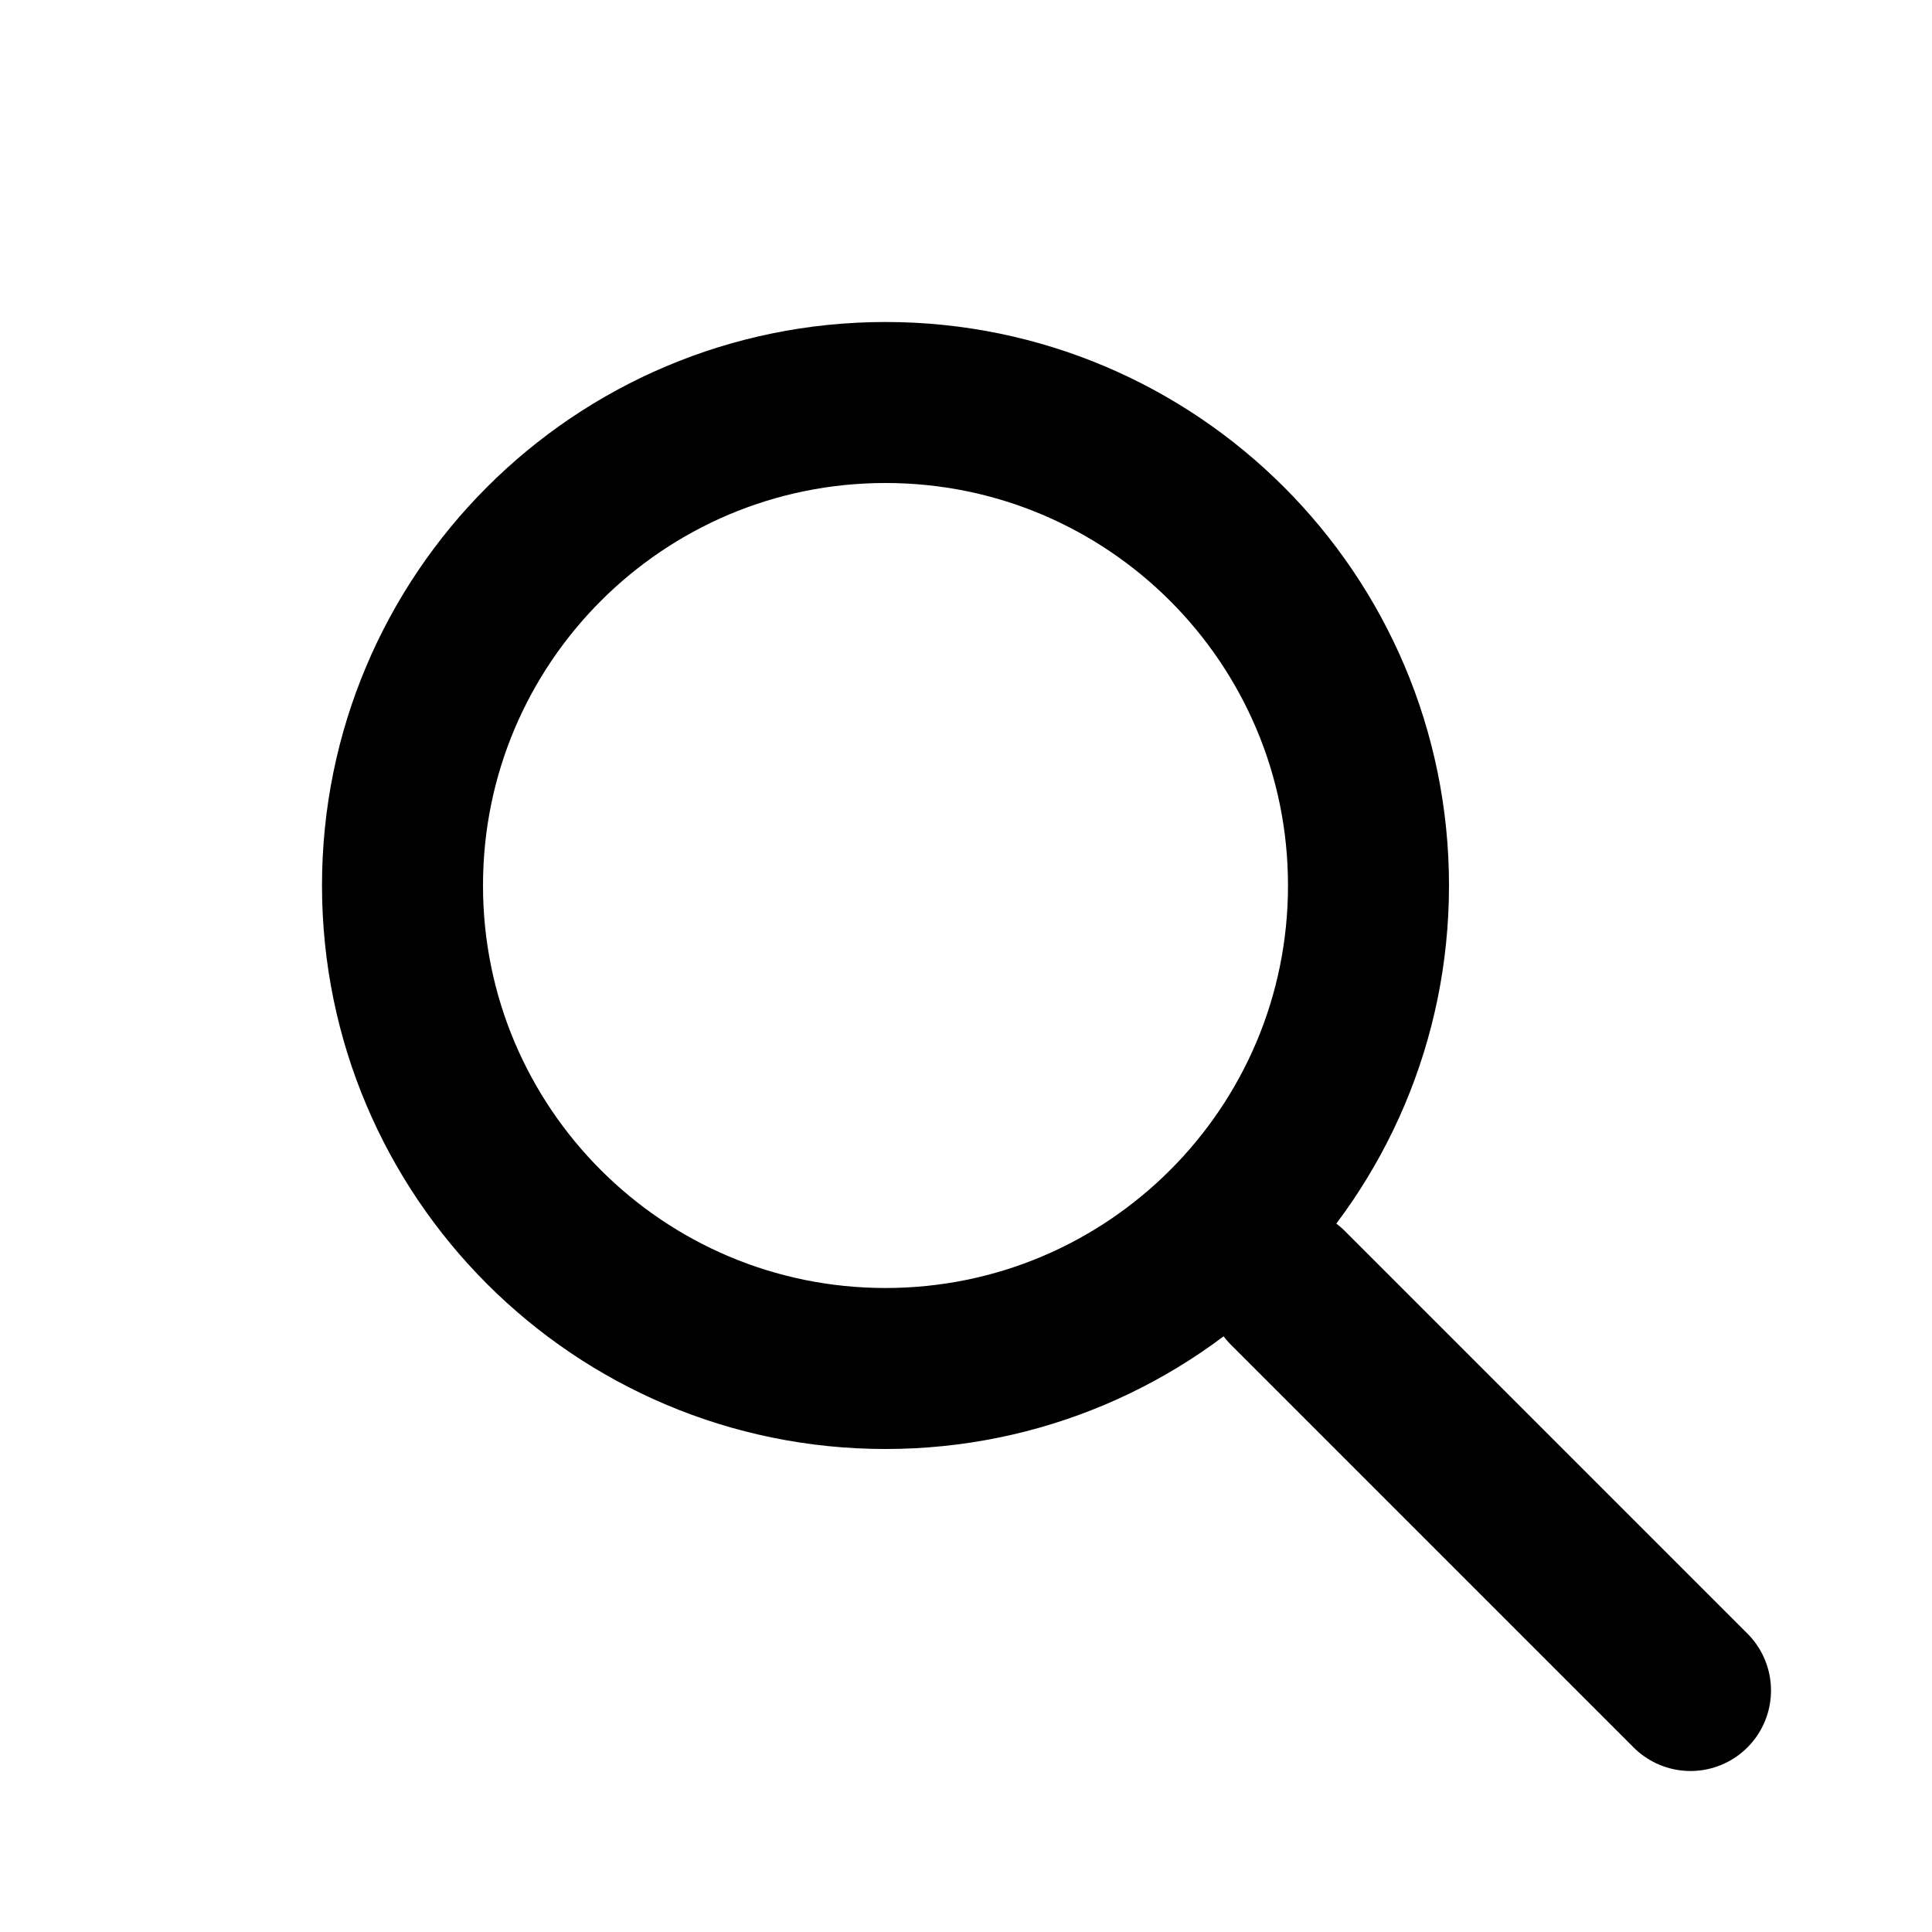
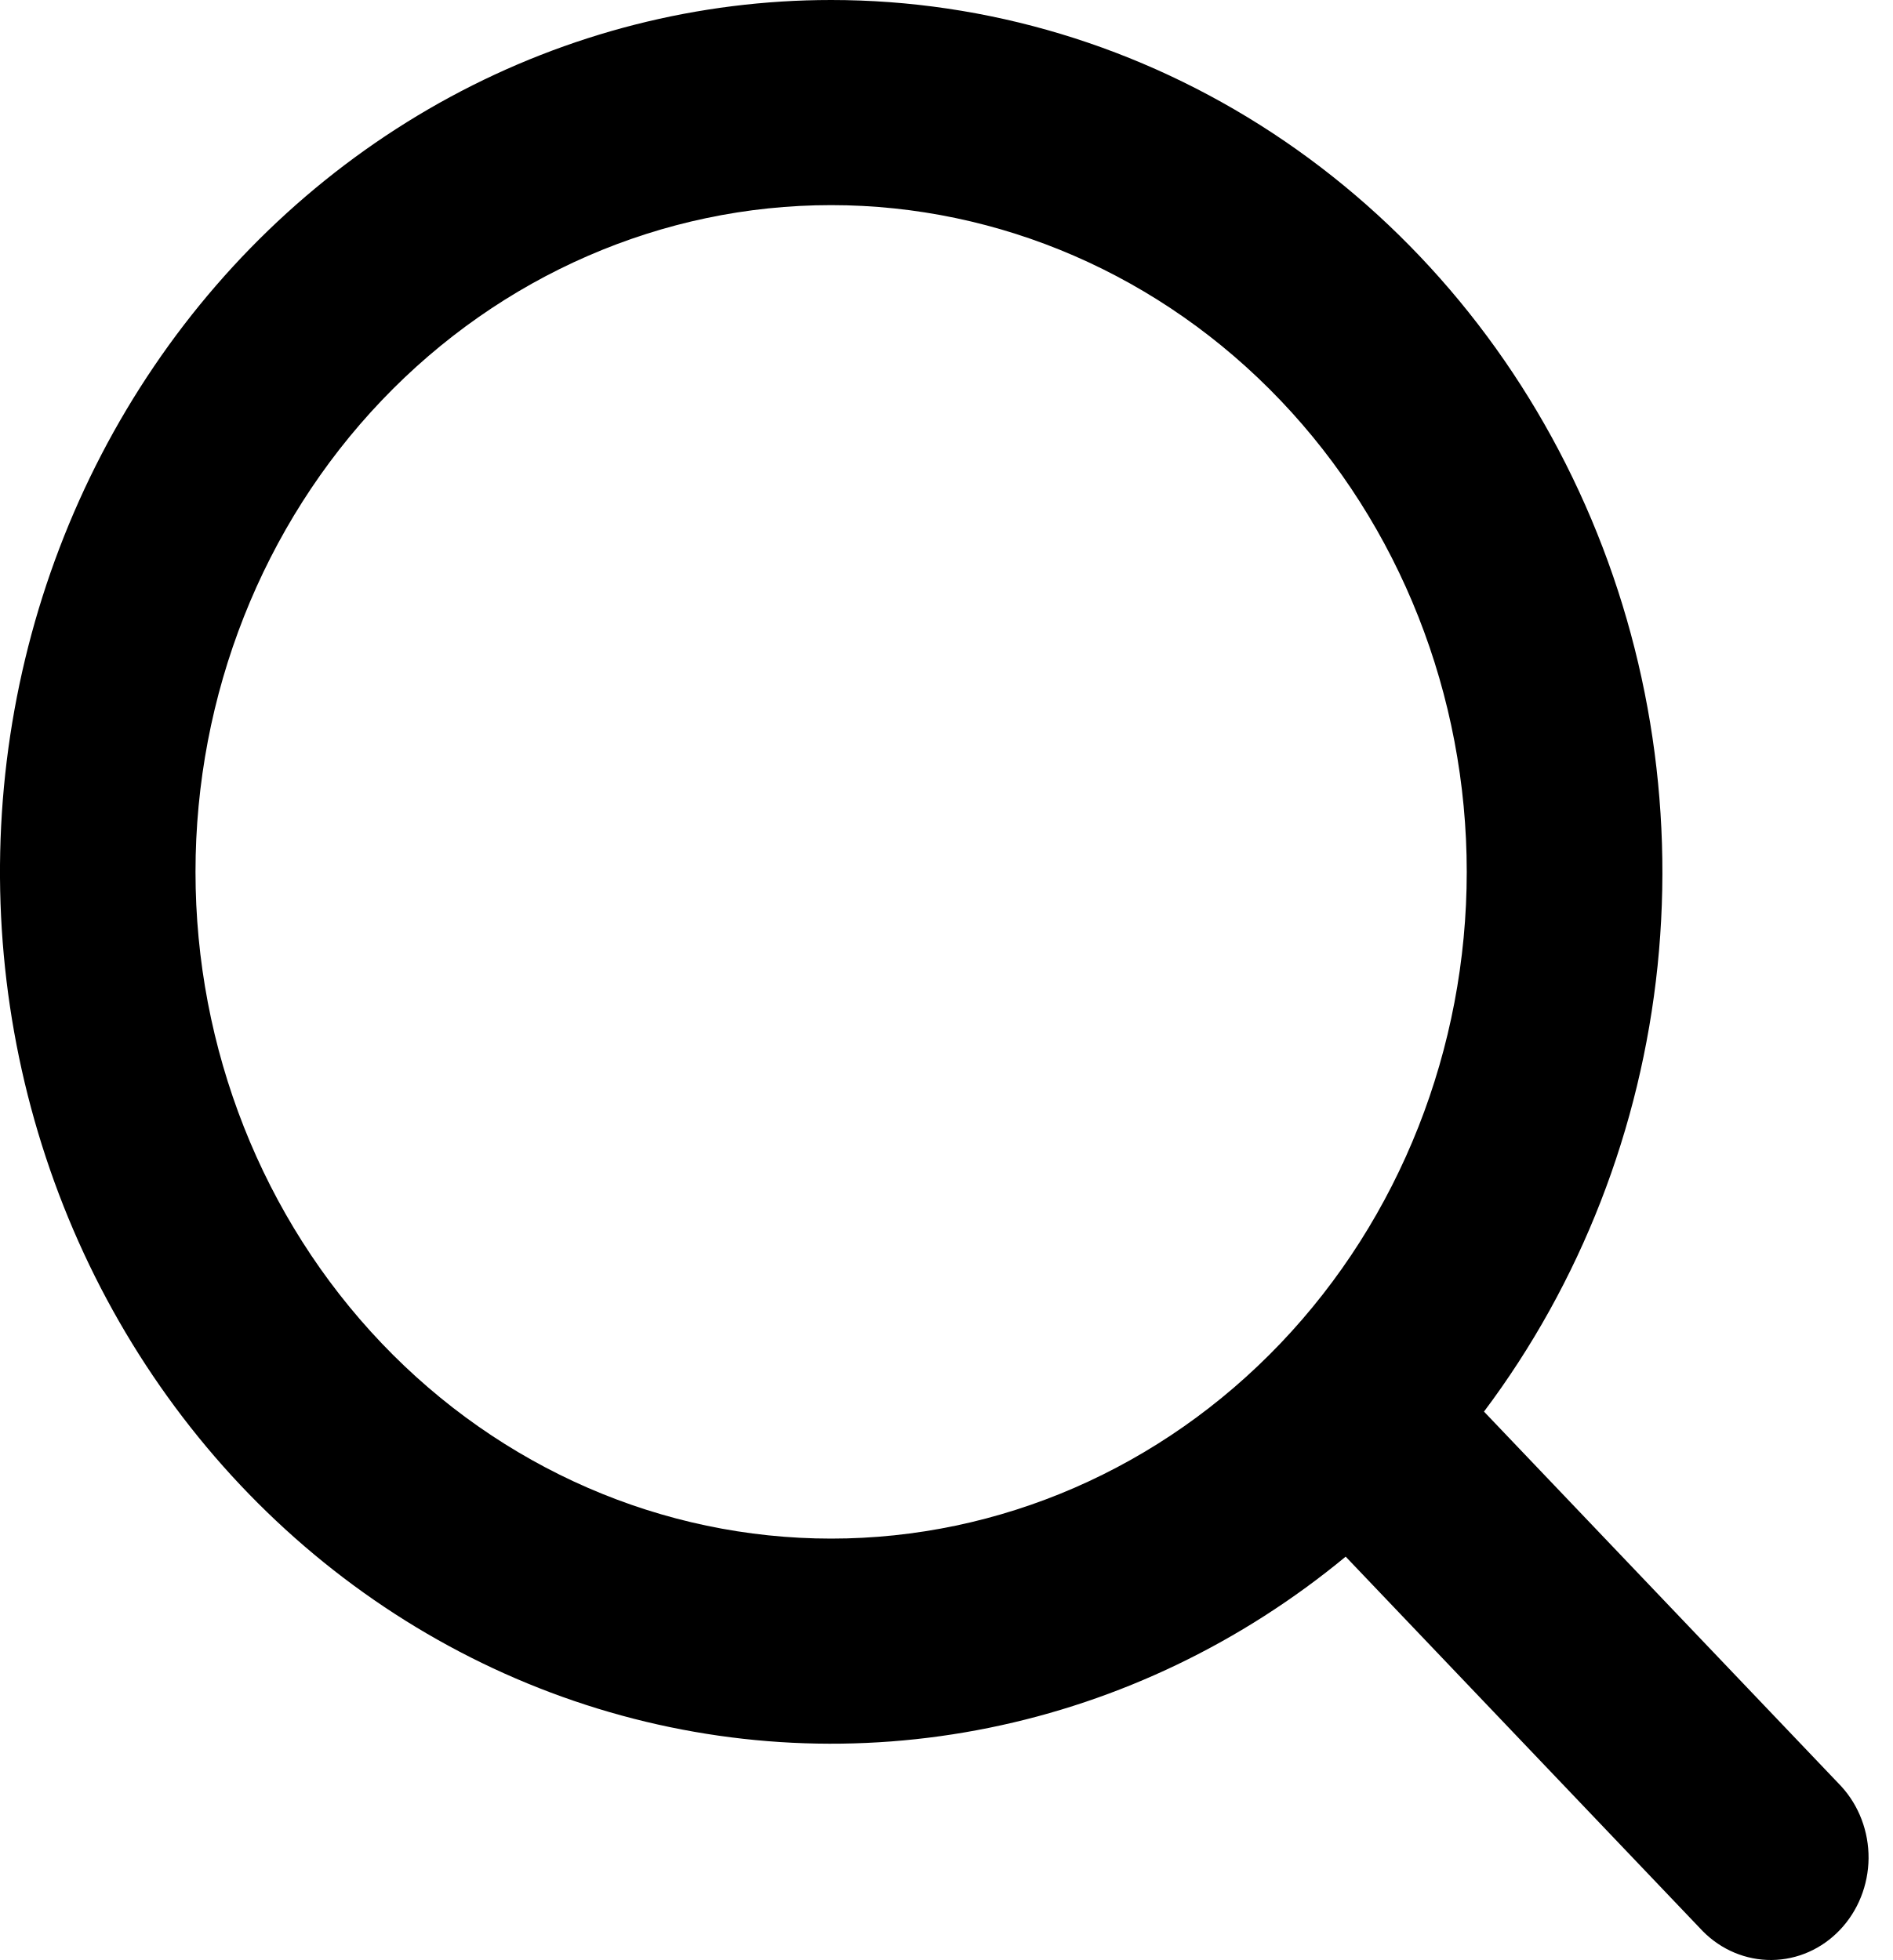
- <svg xmlns="http://www.w3.org/2000/svg" width="24" height="24" viewBox="0 0 24 24" fill="none" stroke="currentColor" stroke-width="2" stroke-linecap="round" stroke-linejoin="round" class="feather feather-search">
-   <circle cx="11" cy="11" r="6" />
-   <line x1="21" y1="21" x2="16" y2="16" />
+ <svg xmlns="http://www.w3.org/2000/svg" width="28" height="29" viewBox="0 0 28 29" fill="none">
+   <path fill-rule="evenodd" clip-rule="evenodd" d="M12.295 2.9091e-08C10.334 0 8.402 0.492 6.659 1.435C4.917 2.378 3.414 3.745 2.278 5.421C1.141 7.097 0.403 9.033 0.124 11.07C-0.154 13.106 0.036 15.182 0.679 17.126C1.321 19.069 2.397 20.823 3.817 22.242C5.237 23.66 6.959 24.702 8.841 25.28C10.723 25.858 12.709 25.956 14.634 25.564C16.559 25.173 18.366 24.305 19.906 23.032L25.189 28.574C25.462 28.85 25.827 29.003 26.207 29C26.586 28.997 26.949 28.837 27.217 28.555C27.485 28.274 27.637 27.893 27.641 27.496C27.644 27.098 27.498 26.714 27.235 26.428L21.952 20.886C23.381 18.983 24.271 16.698 24.52 14.29C24.768 11.882 24.366 9.449 23.358 7.27C22.351 5.09 20.779 3.253 18.822 1.967C16.865 0.682 14.603 -0 12.295 2.9091e-08ZM2.892 12.9C2.892 10.284 3.883 7.775 5.646 5.925C7.409 4.075 9.801 3.035 12.295 3.035C14.788 3.035 17.18 4.075 18.943 5.925C20.707 7.775 21.697 10.284 21.697 12.9C21.697 15.516 20.707 18.025 18.943 19.875C17.18 21.725 14.788 22.765 12.295 22.765C9.801 22.765 7.409 21.725 5.646 19.875C3.883 18.025 2.892 15.516 2.892 12.9Z" fill="currentColor" />
</svg>
